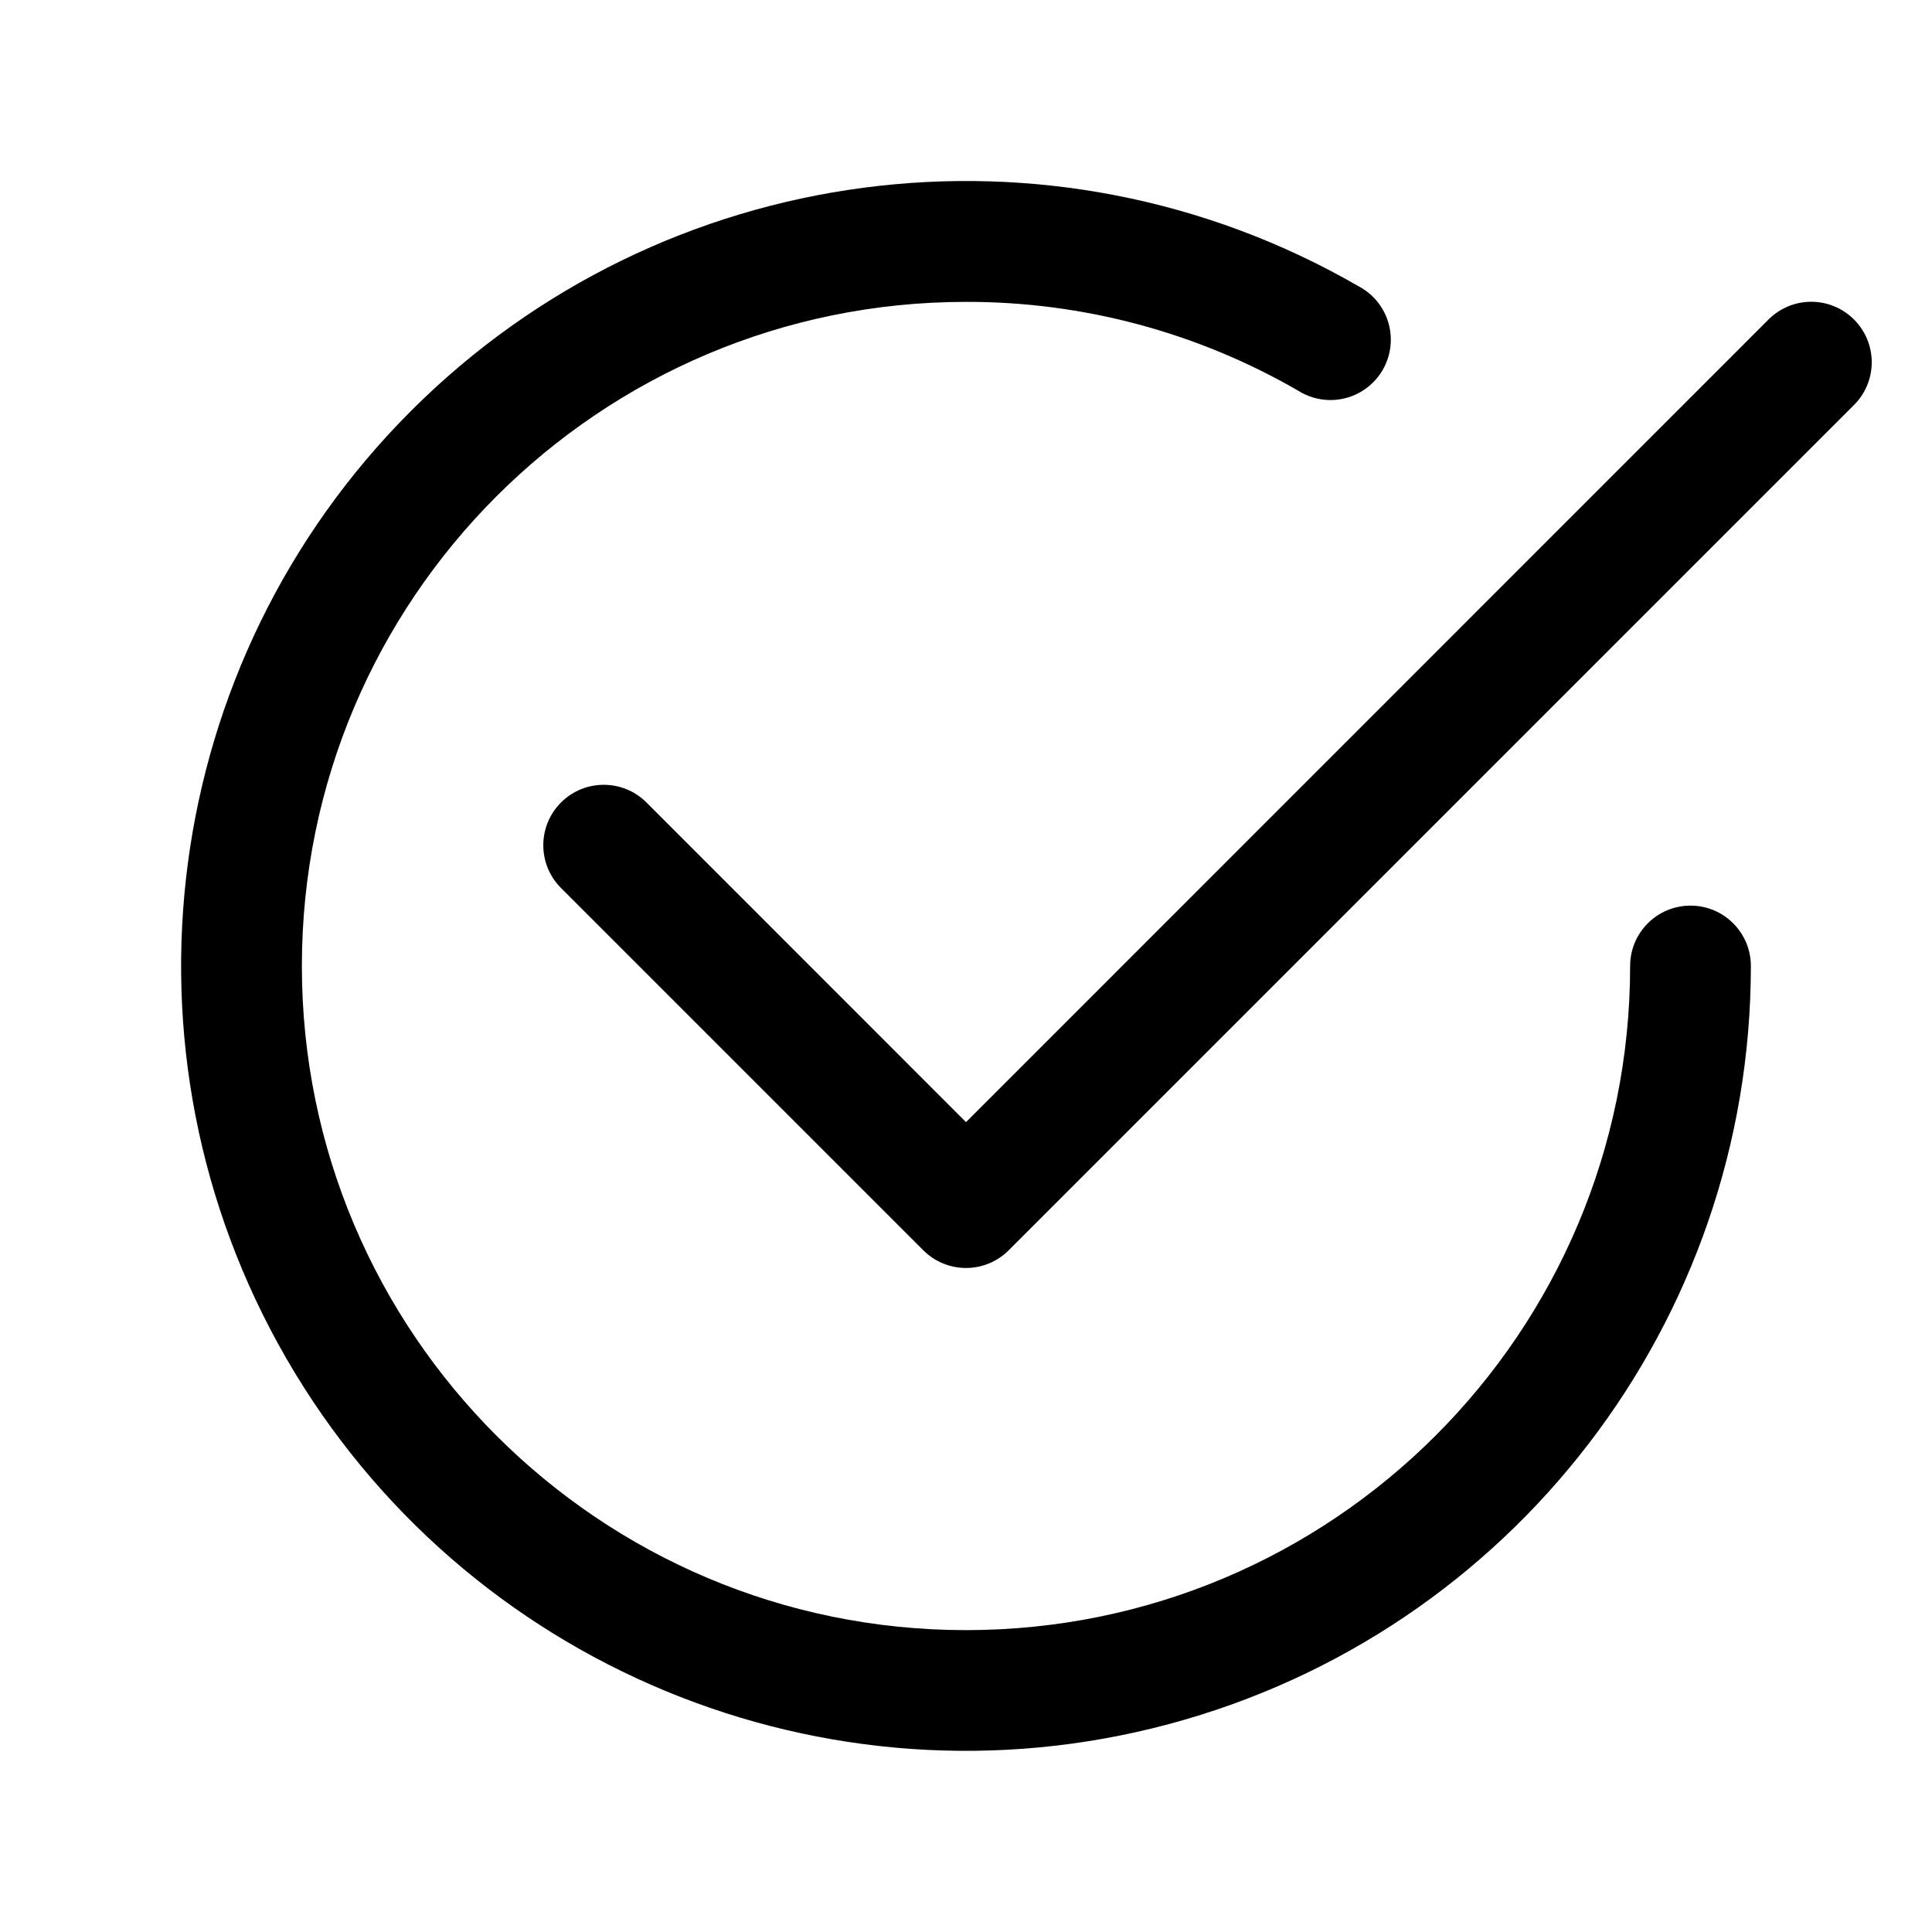
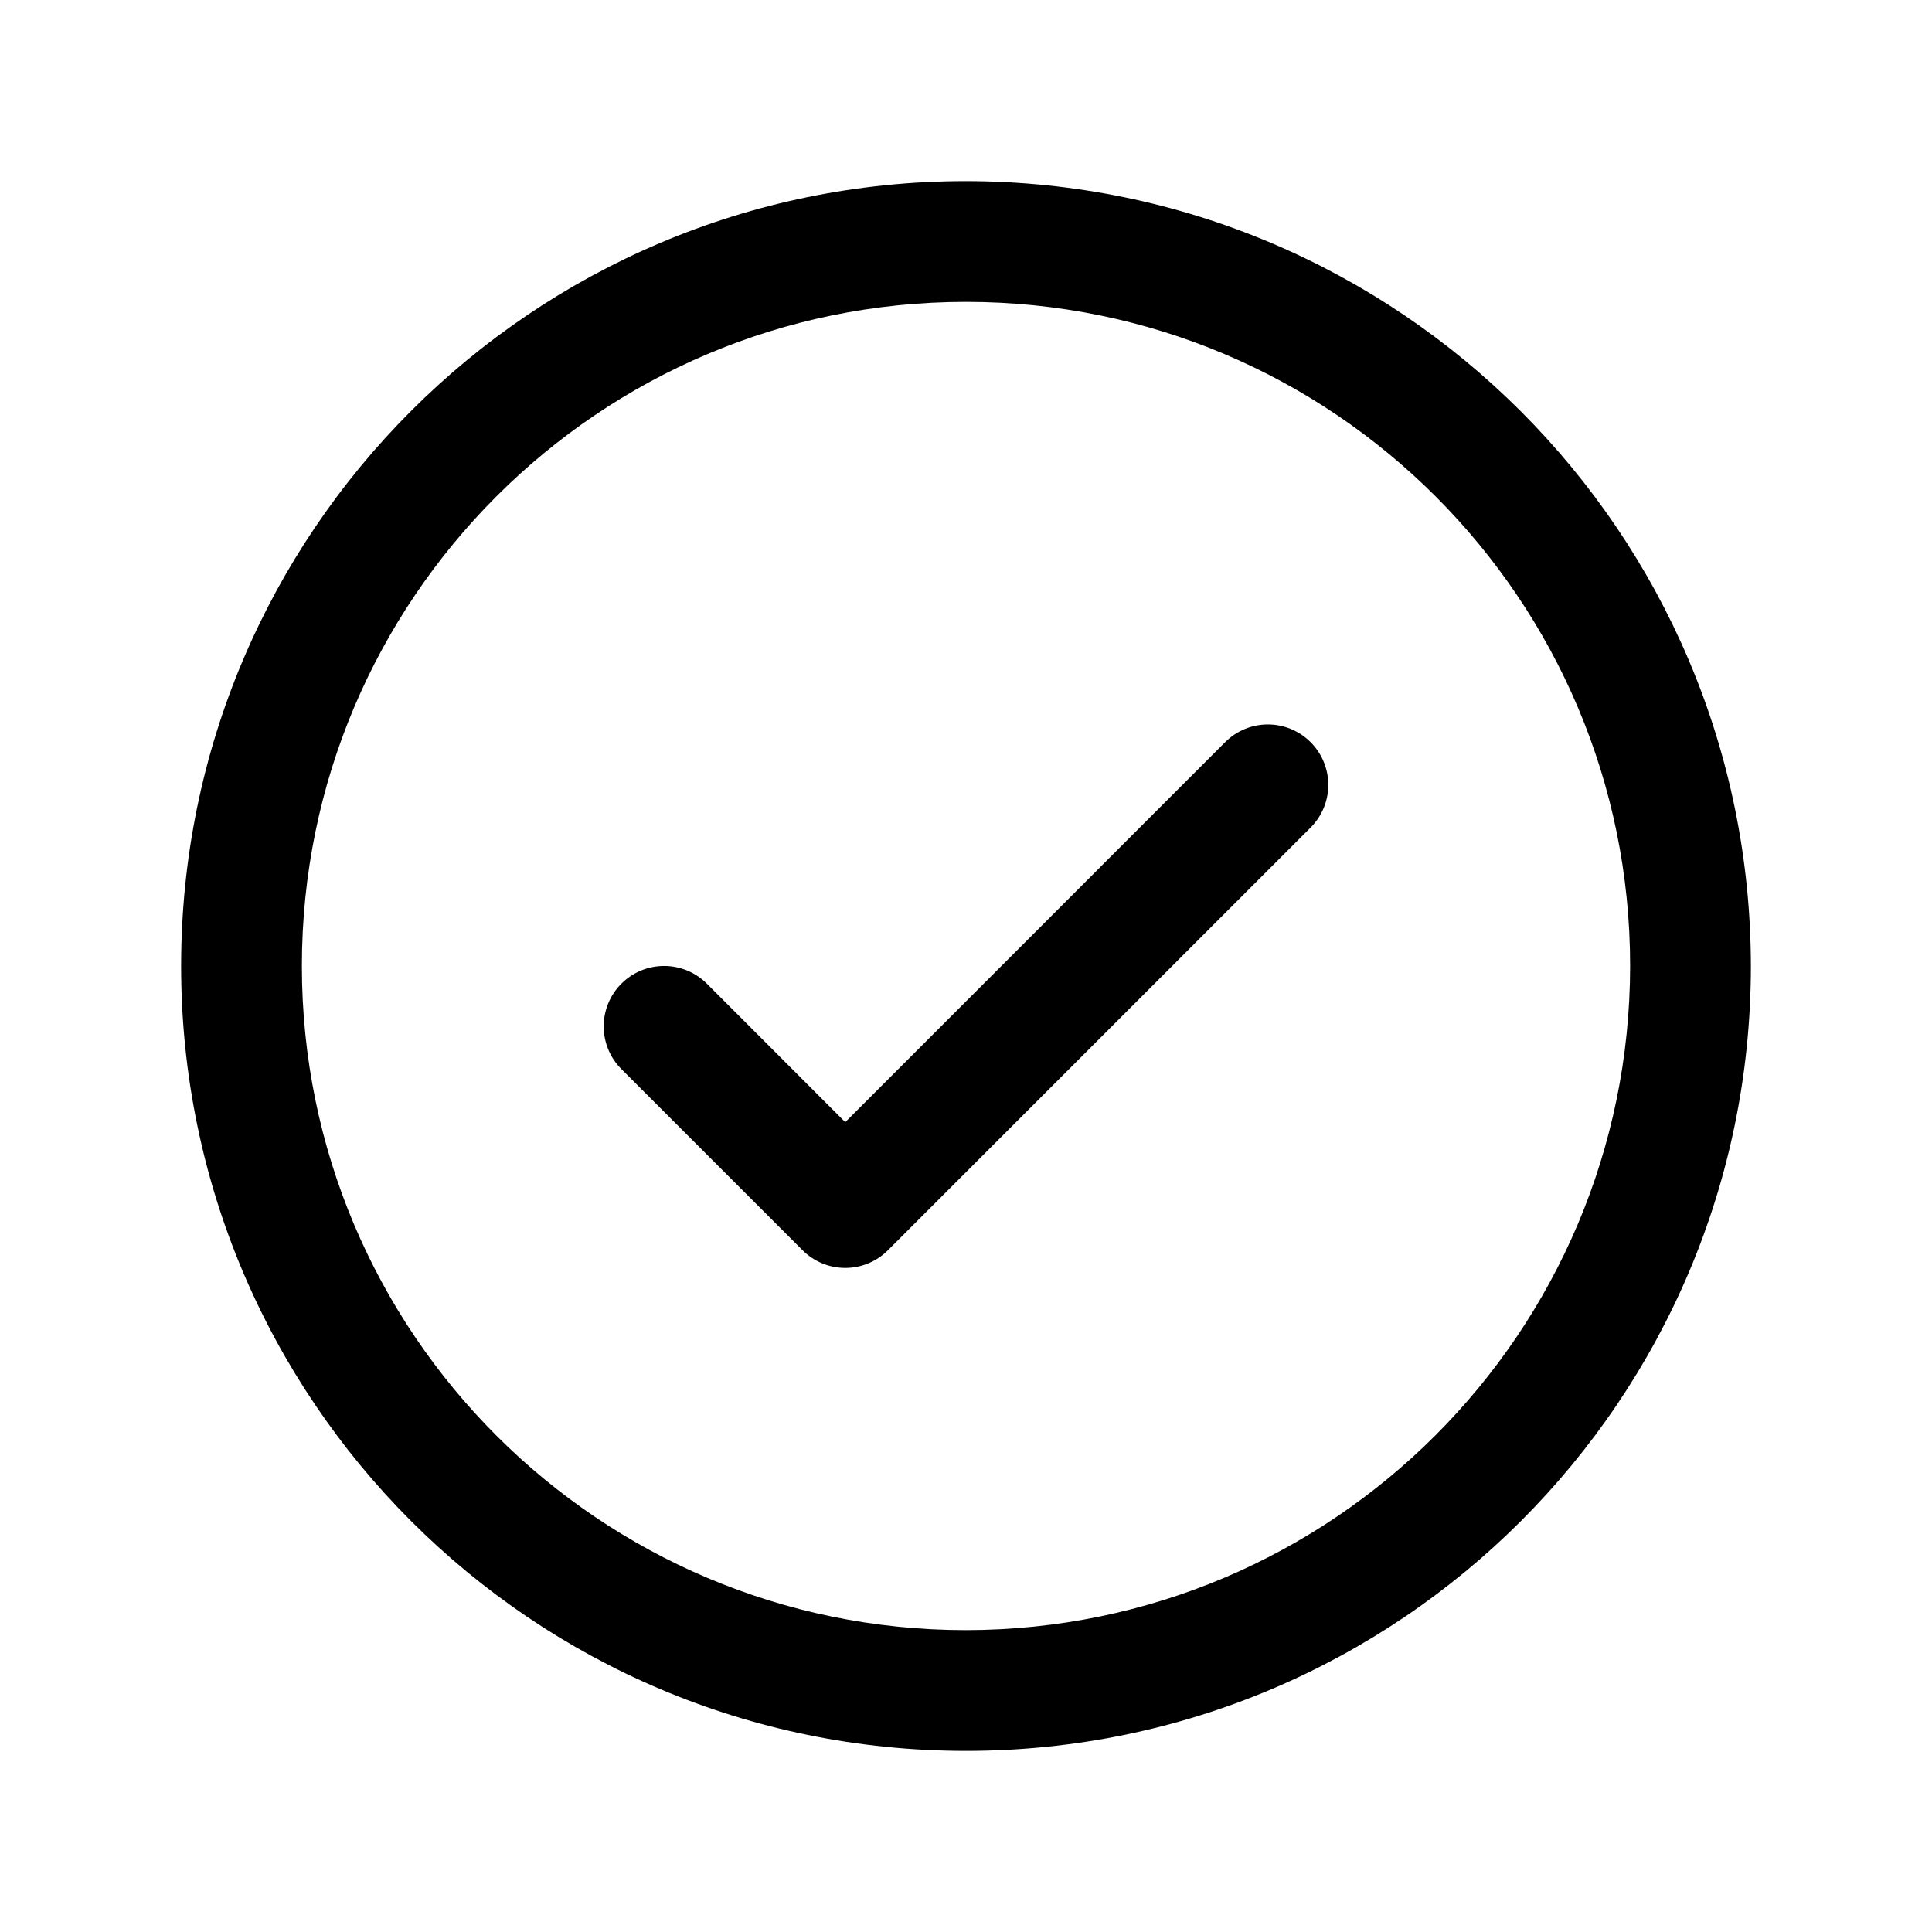
- <svg xmlns="http://www.w3.org/2000/svg" width="1rem" height="1rem" viewBox="0 0 16 16" fill="currentColor">
-   <path fill-rule="evenodd" d="M15.354 2.646a.5.5 0 010 .708l-7 7a.5.5 0 01-.708 0l-3-3a.5.5 0 11.708-.708L8 9.293l6.646-6.647a.5.5 0 01.708 0z" clip-rule="evenodd" />
-   <path fill-rule="evenodd" d="M8 2.5A5.5 5.5 0 1013.5 8a.5.5 0 011 0 6.5 6.5 0 11-3.25-5.63.5.5 0 11-.5.865A5.472 5.472 0 008 2.5z" clip-rule="evenodd" />
+ <svg xmlns="http://www.w3.org/2000/svg" width="24" height="24" fill="currentColor" viewBox="0 0 256 256">
+   <path d="M173.66,98.34a8,8,0,0,1,0,11.32l-56,56a8,8,0,0,1-11.32,0l-24-24a8,8,0,0,1,11.32-11.32L112,148.69l50.34-50.35A8,8,0,0,1,173.66,98.34ZM232,128A104,104,0,1,1,128,24,104.11,104.11,0,0,1,232,128Zm-16,0a88,88,0,1,0-88,88A88.1,88.1,0,0,0,216,128Z" />
</svg>
